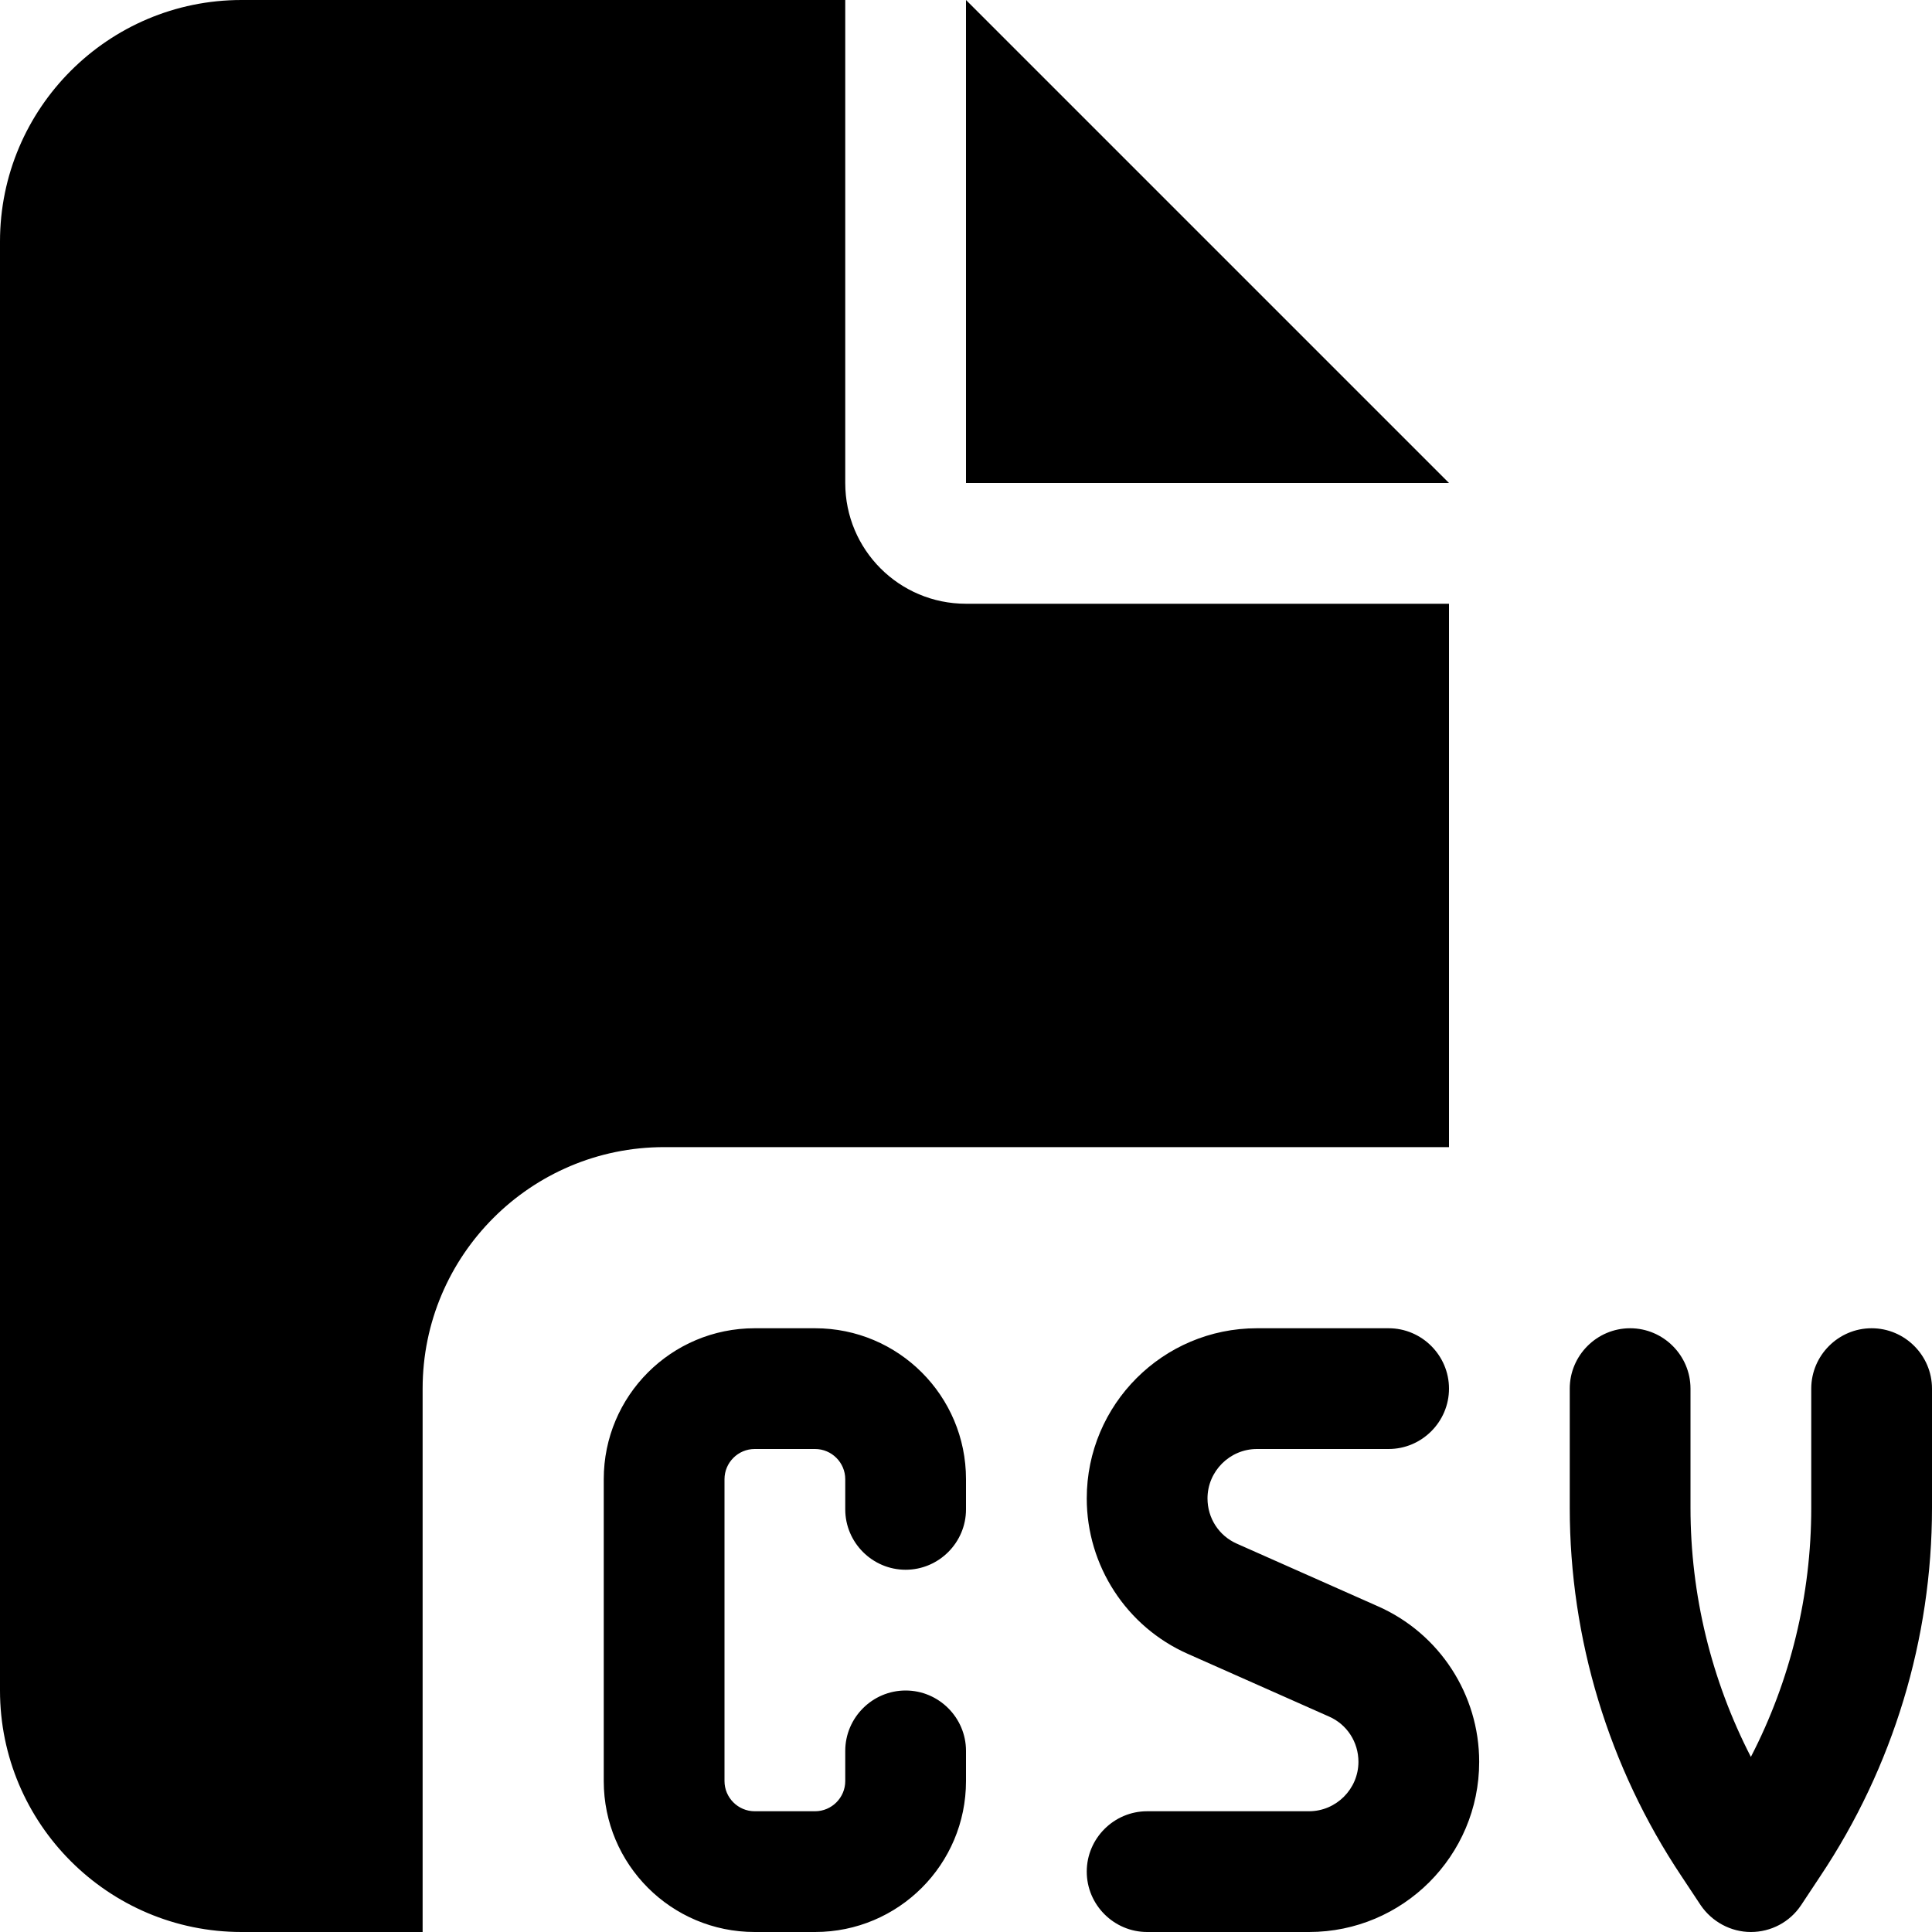
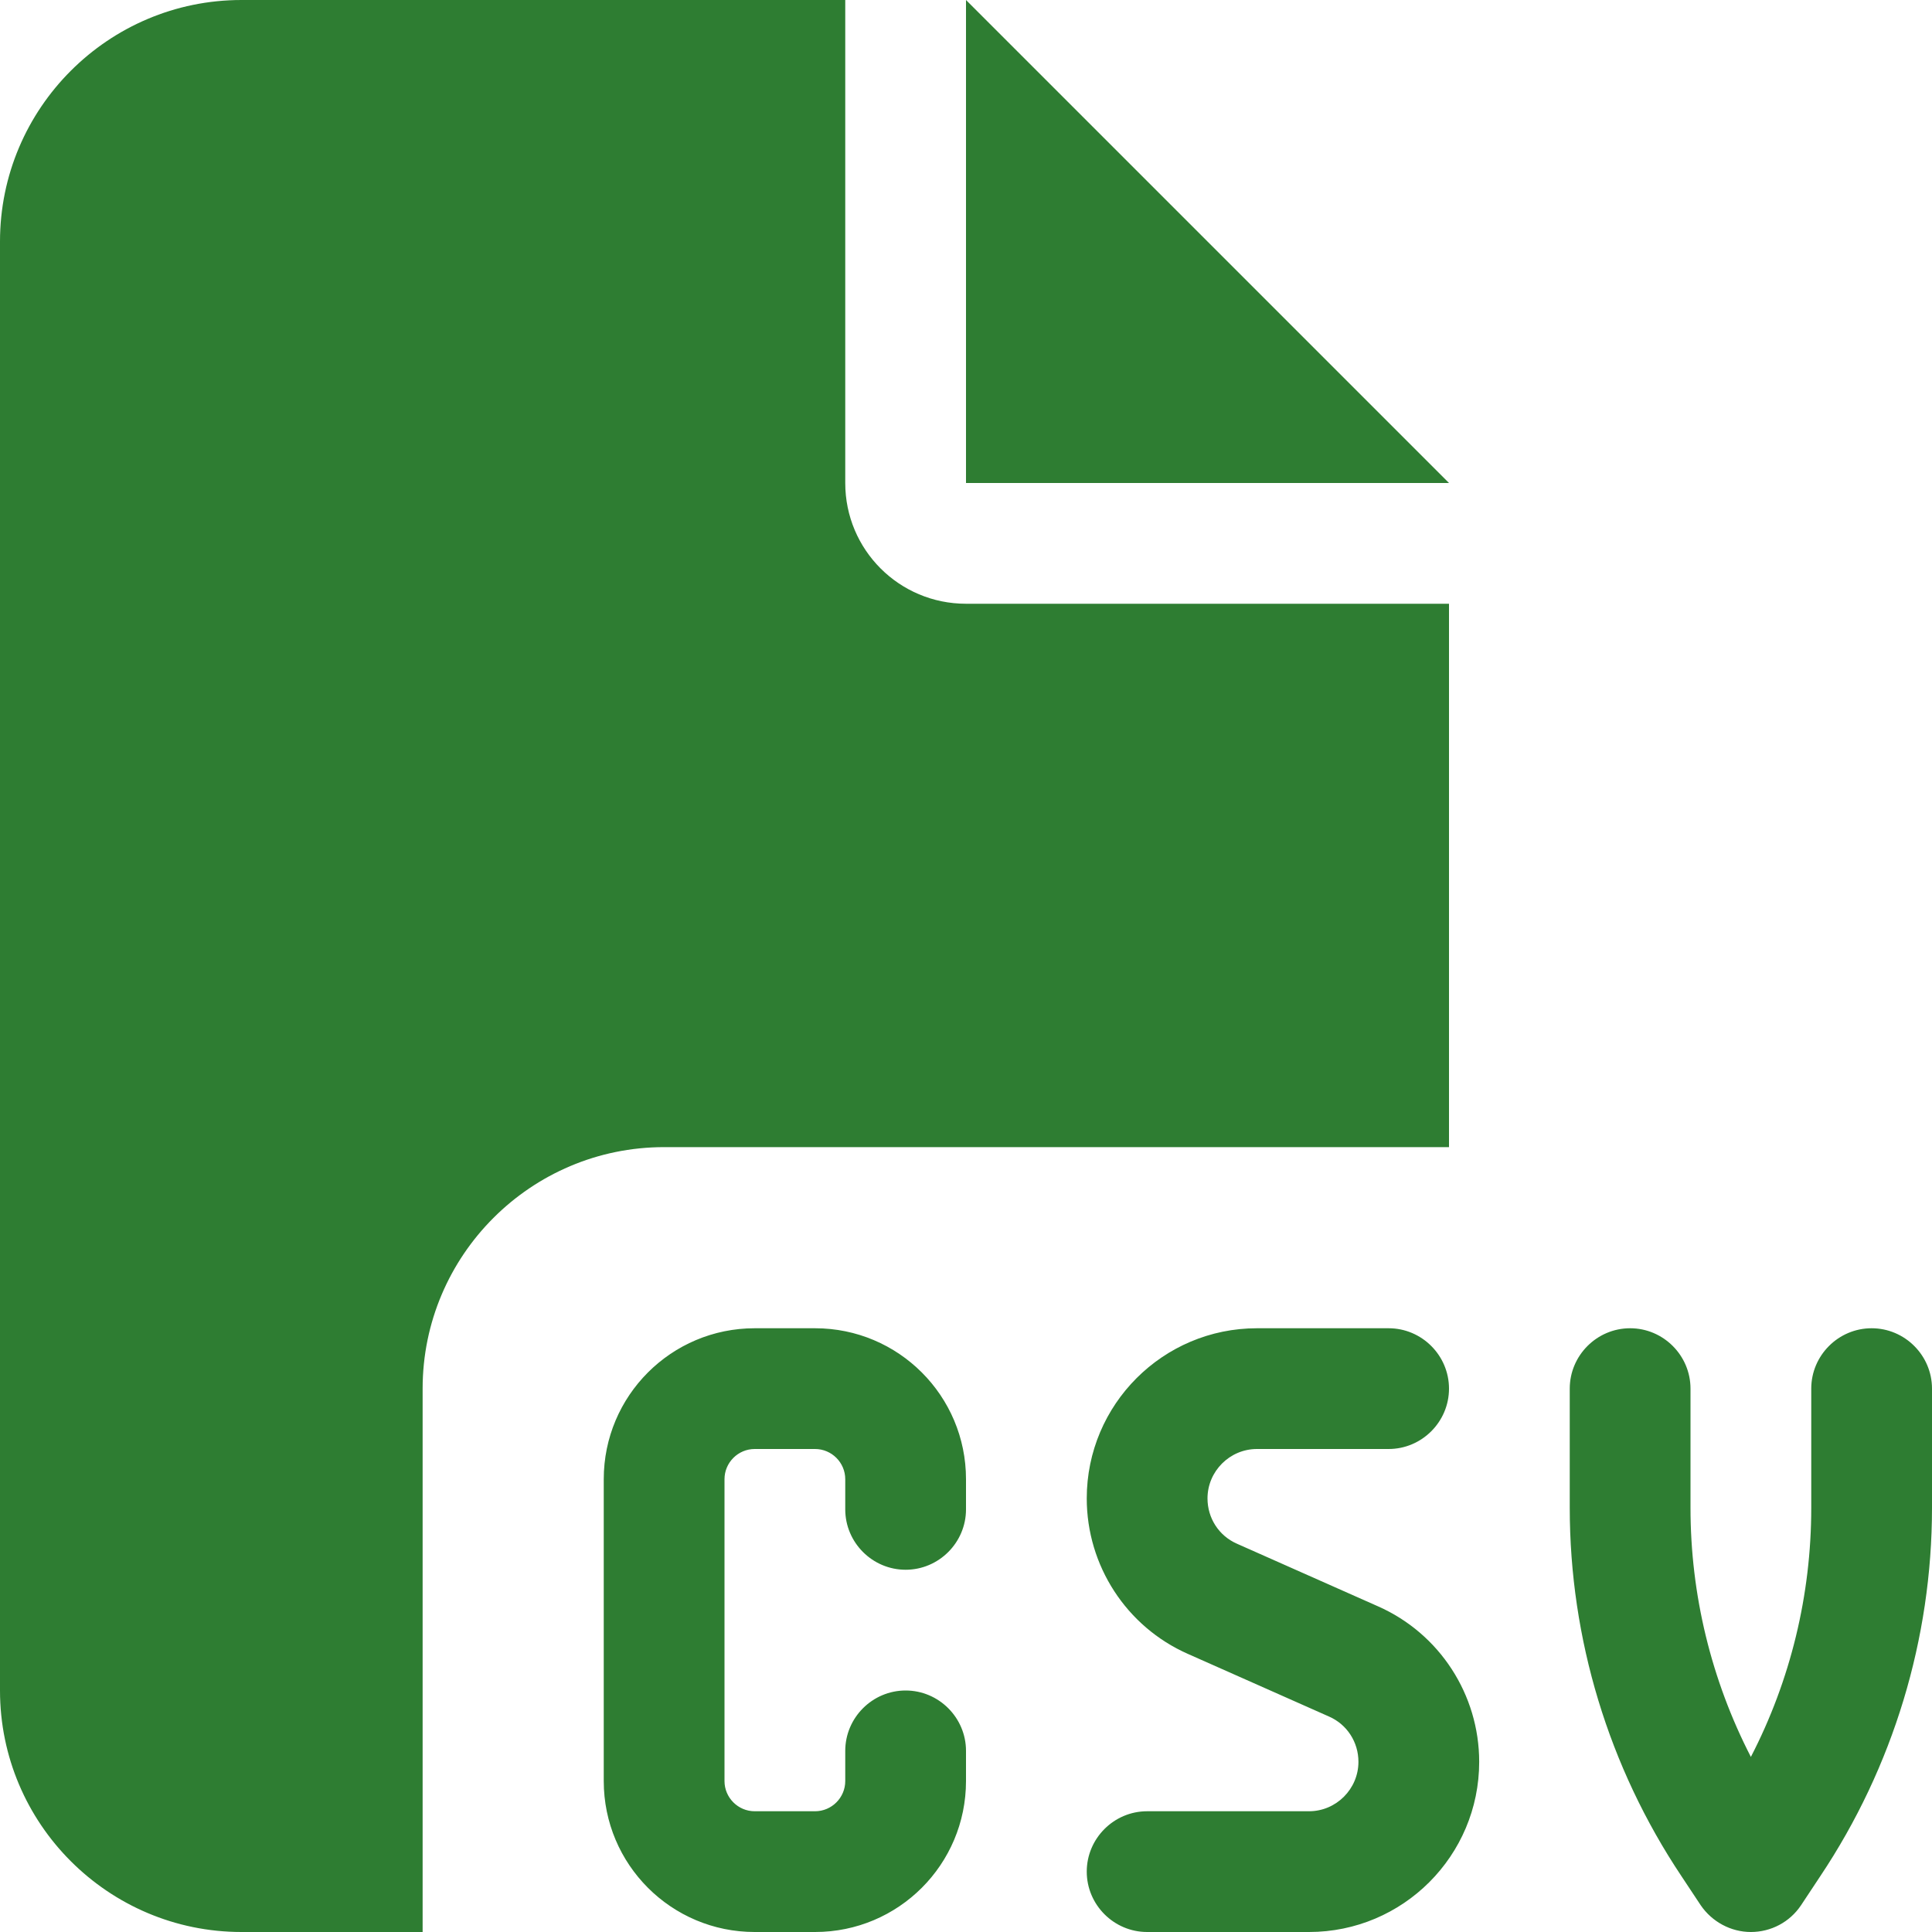
- <svg xmlns="http://www.w3.org/2000/svg" viewBox="0 0 512 512">
+ <svg xmlns="http://www.w3.org/2000/svg" viewBox="0 0 512 512" fill="#2E7D32">
  <path d="M0 64C0 28.7 28.7 0 64 0L224 0l0 128c0 17.7 14.3 32 32 32l128 0 0 144-208 0c-35.3 0-64 28.7-64 64l0 144-48 0c-35.3 0-64-28.7-64-64L0 64zm384 64l-128 0L256 0 384 128zM200 352l16 0c22.1 0 40 17.9 40 40l0 8c0 8.8-7.2 16-16 16s-16-7.2-16-16l0-8c0-4.4-3.6-8-8-8l-16 0c-4.4 0-8 3.6-8 8l0 80c0 4.4 3.6 8 8 8l16 0c4.4 0 8-3.6 8-8l0-8c0-8.8 7.2-16 16-16s16 7.2 16 16l0 8c0 22.1-17.9 40-40 40l-16 0c-22.1 0-40-17.9-40-40l0-80c0-22.1 17.9-40 40-40zm133.1 0l34.9 0c8.8 0 16 7.2 16 16s-7.2 16-16 16l-34.9 0c-7.2 0-13.1 5.9-13.1 13.1c0 5.2 3 9.9 7.8 12l37.4 16.6c16.3 7.2 26.8 23.4 26.8 41.2c0 24.9-20.2 45.1-45.1 45.1L304 512c-8.8 0-16-7.2-16-16s7.2-16 16-16l42.9 0c7.2 0 13.1-5.9 13.1-13.1c0-5.2-3-9.9-7.8-12l-37.4-16.6c-16.3-7.2-26.8-23.4-26.8-41.2c0-24.9 20.2-45.1 45.1-45.1zm98.9 0c8.8 0 16 7.2 16 16l0 31.6c0 23 5.5 45.6 16 66c10.5-20.3 16-42.9 16-66l0-31.6c0-8.8 7.2-16 16-16s16 7.2 16 16l0 31.6c0 34.7-10.3 68.7-29.6 97.6l-5.1 7.7c-3 4.5-8 7.1-13.3 7.1s-10.3-2.7-13.3-7.1l-5.1-7.7c-19.3-28.9-29.6-62.9-29.6-97.6l0-31.6c0-8.8 7.2-16 16-16z" />
</svg>
